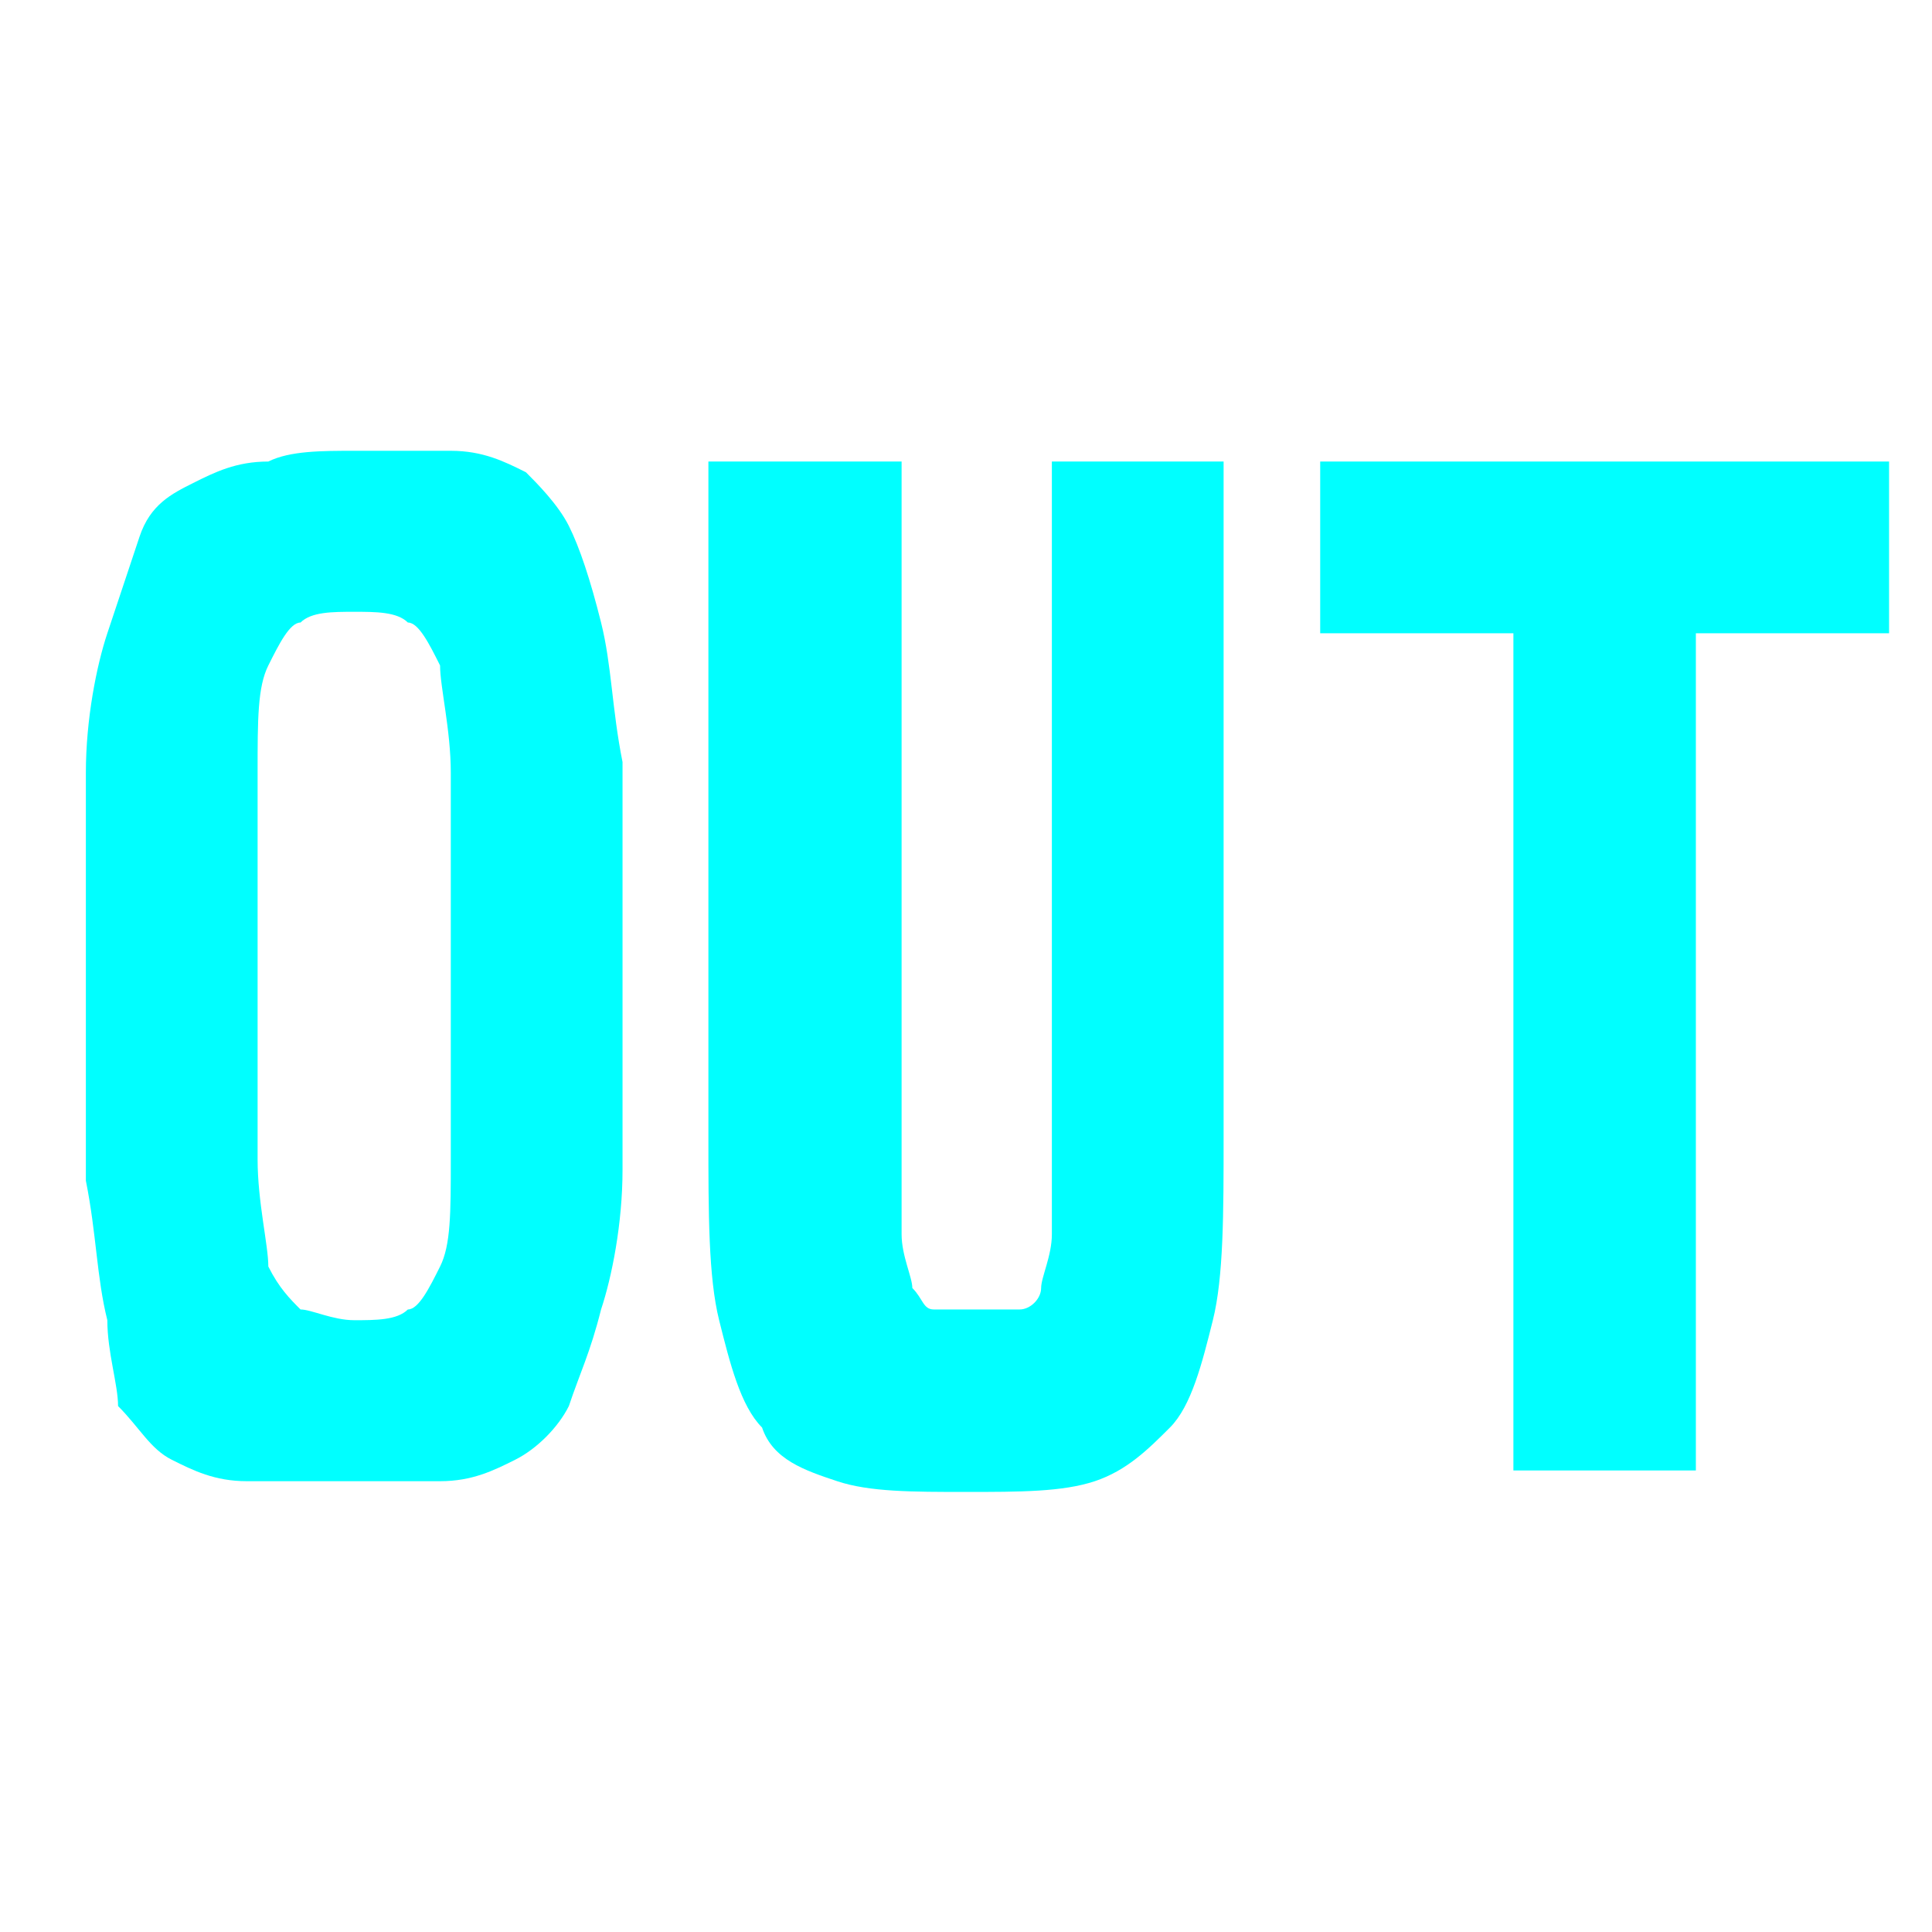
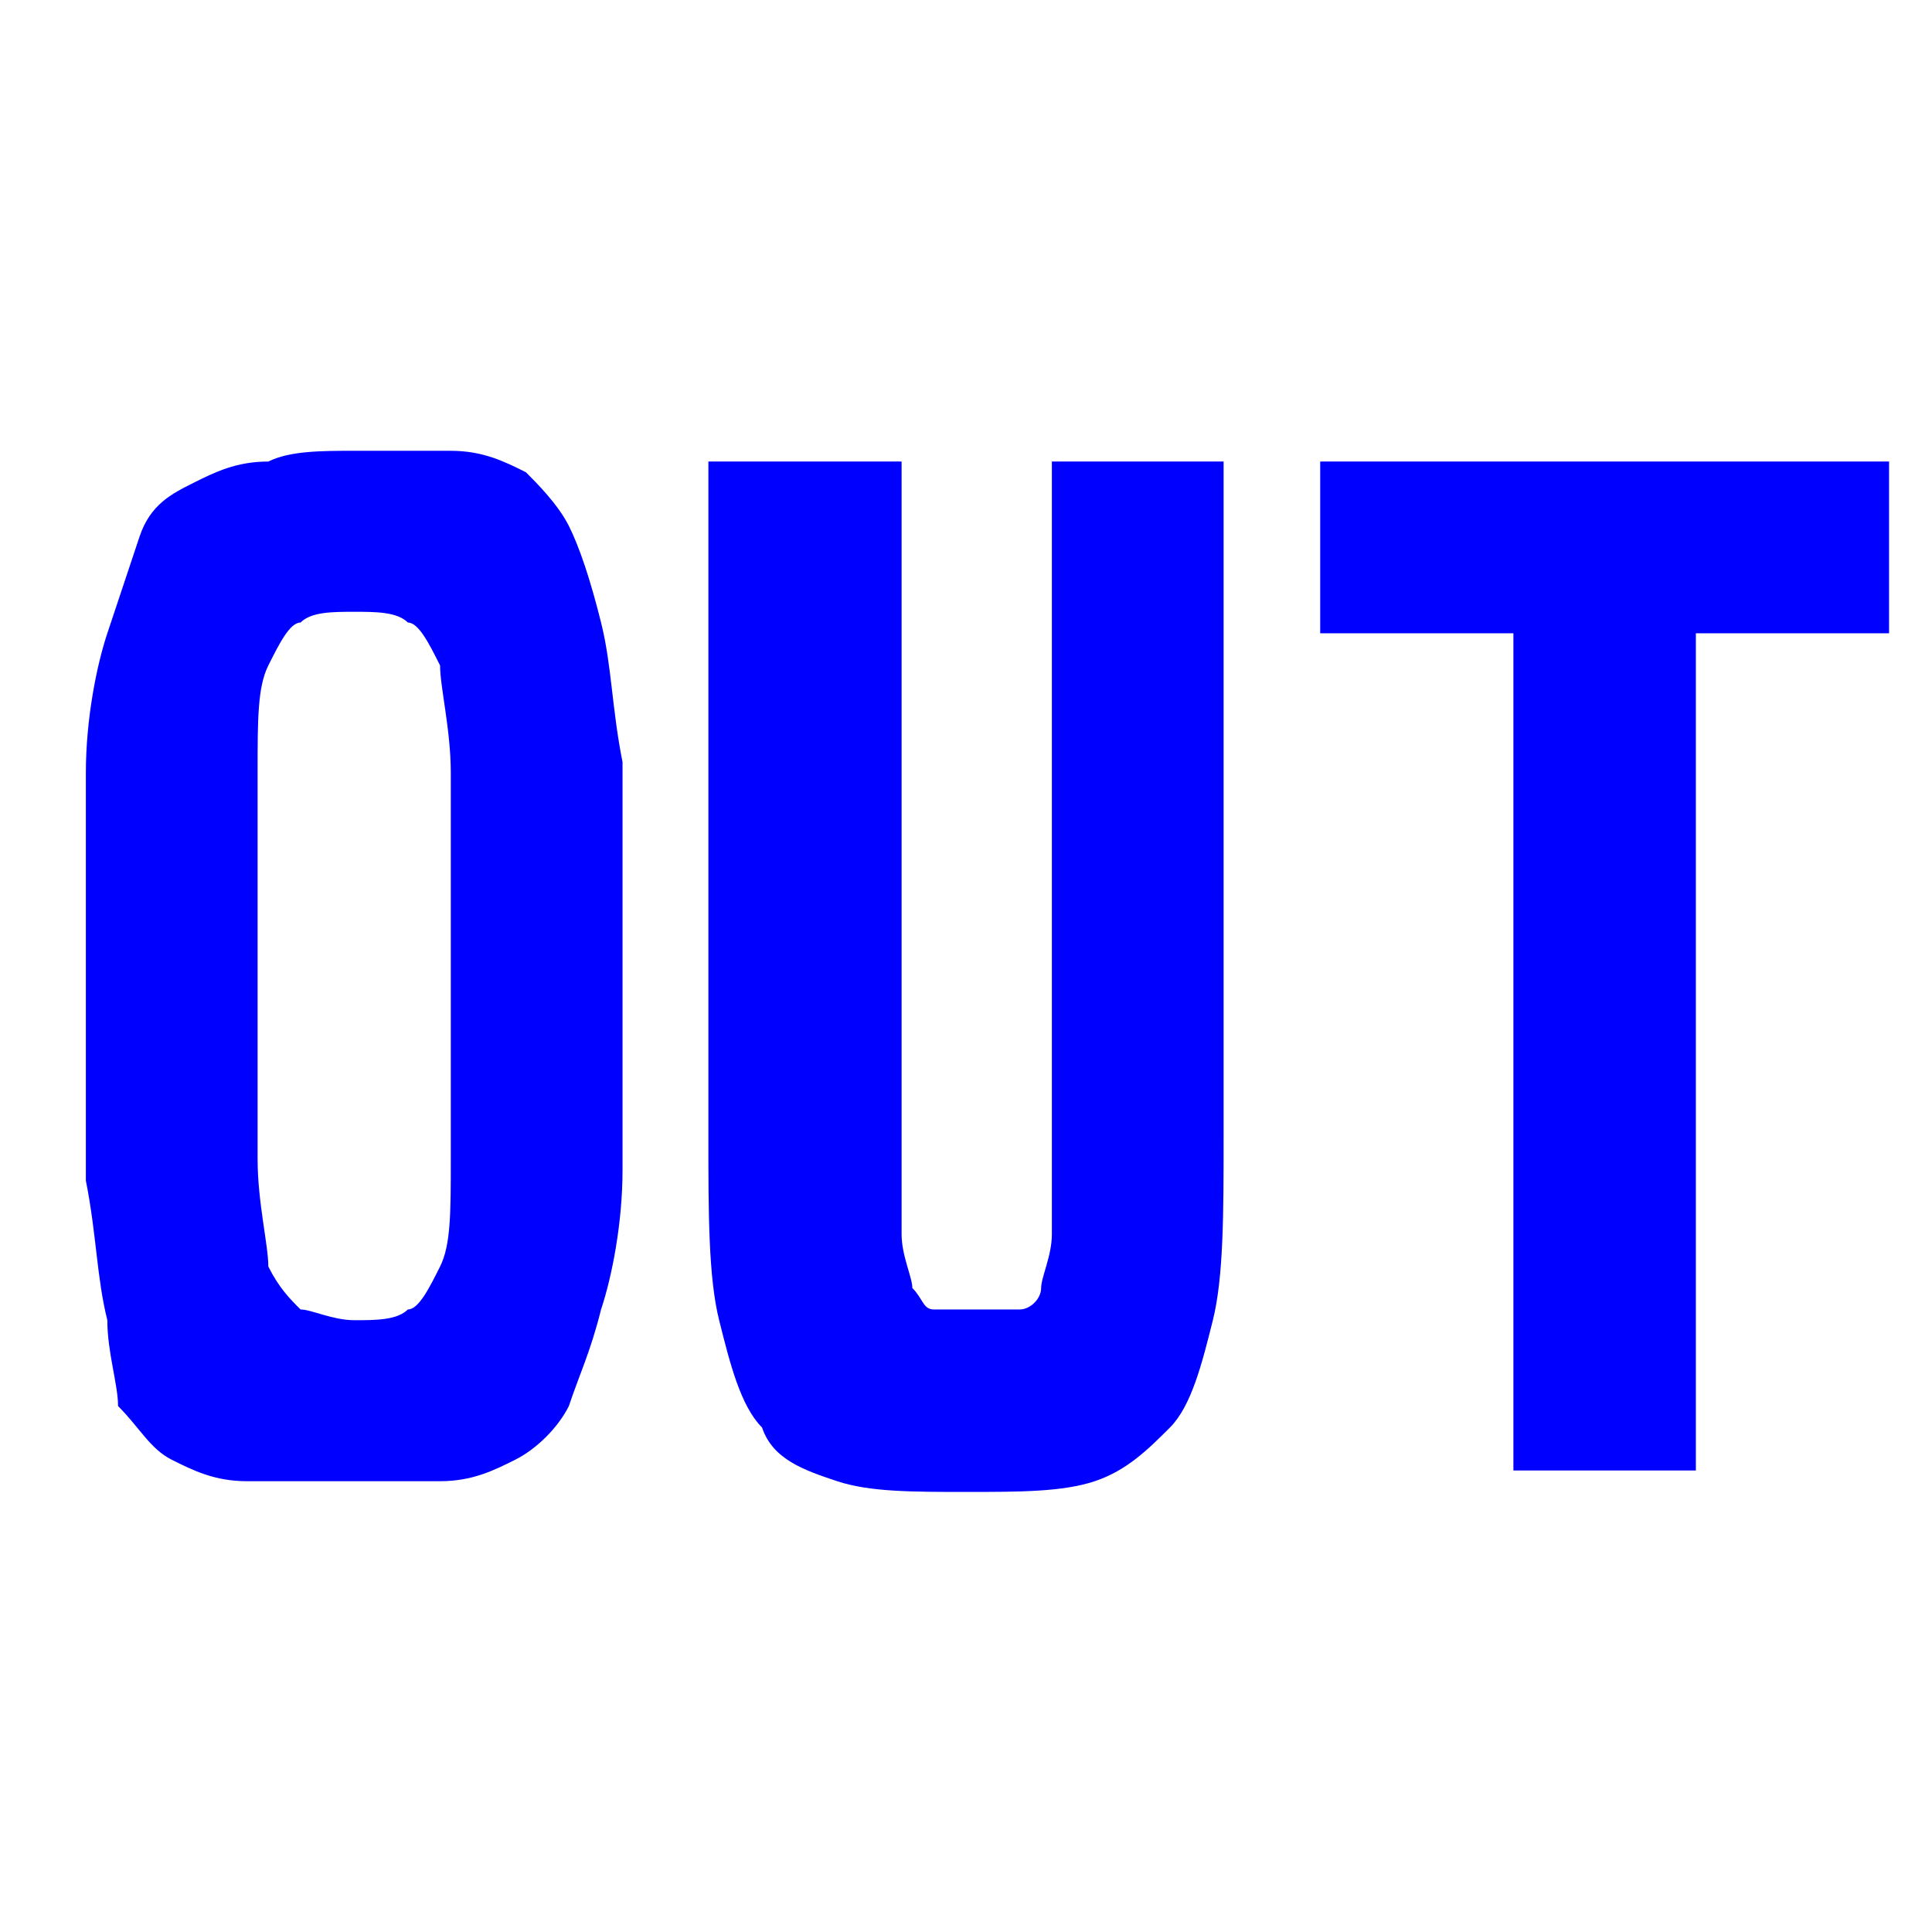
- <svg xmlns="http://www.w3.org/2000/svg" version="1.1" id="Calque_1" x="0px" y="0px" viewBox="0 0 18 18" style="enable-background:new 0 0 18 18;" xml:space="preserve">
-   <style type="text/css">
- 	.st0{fill:#00FFFF;}
- </style>
-   <g>
-     <path class="st0" d="M3.3,4.2c0.3,0,0.6,0,0.9,0c0.3,0,0.5,0.1,0.7,0.2C5,4.5,5.2,4.7,5.3,4.9c0.1,0.2,0.2,0.5,0.3,0.9   c0.1,0.4,0.1,0.8,0.2,1.3c0,0.5,0,1.2,0,1.9c0,0.8,0,1.4,0,1.9c0,0.5-0.1,1-0.2,1.3c-0.1,0.4-0.2,0.6-0.3,0.9   c-0.1,0.2-0.3,0.4-0.5,0.5c-0.2,0.1-0.4,0.2-0.7,0.2c-0.3,0-0.6,0-0.9,0c-0.3,0-0.6,0-0.9,0c-0.3,0-0.5-0.1-0.7-0.2   c-0.2-0.1-0.3-0.3-0.5-0.5C1.1,12.9,1,12.6,1,12.3c-0.1-0.4-0.1-0.8-0.2-1.3c0-0.5,0-1.2,0-1.9c0-0.8,0-1.4,0-1.9   c0-0.5,0.1-1,0.2-1.3s0.2-0.6,0.3-0.9s0.3-0.4,0.5-0.5s0.4-0.2,0.7-0.2C2.7,4.2,3,4.2,3.3,4.2z M3.3,5.7c-0.2,0-0.4,0-0.5,0.1   C2.7,5.8,2.6,6,2.5,6.2c-0.1,0.2-0.1,0.5-0.1,1s0,1.1,0,1.8s0,1.4,0,1.8c0,0.4,0.1,0.8,0.1,1c0.1,0.2,0.2,0.3,0.3,0.4   c0.1,0,0.3,0.1,0.5,0.1c0.2,0,0.4,0,0.5-0.1c0.1,0,0.2-0.2,0.3-0.4s0.1-0.5,0.1-1c0-0.4,0-1.1,0-1.8s0-1.4,0-1.8   c0-0.4-0.1-0.8-0.1-1C4,6,3.9,5.8,3.8,5.8C3.7,5.7,3.5,5.7,3.3,5.7z" />
-     <path class="st0" d="M8.4,4.3v6.4c0,0.3,0,0.6,0,0.8c0,0.2,0.1,0.4,0.1,0.5c0.1,0.1,0.1,0.2,0.2,0.2c0.1,0,0.2,0,0.4,0   c0.2,0,0.3,0,0.4,0c0.1,0,0.2-0.1,0.2-0.2s0.1-0.3,0.1-0.5c0-0.2,0-0.5,0-0.8V4.3h1.6v6.3c0,0.7,0,1.3-0.1,1.7s-0.2,0.8-0.4,1   c-0.2,0.2-0.4,0.4-0.7,0.5c-0.3,0.1-0.7,0.1-1.2,0.1s-0.9,0-1.2-0.1c-0.3-0.1-0.6-0.2-0.7-0.5c-0.2-0.2-0.3-0.6-0.4-1   c-0.1-0.4-0.1-1-0.1-1.7V4.3H8.4z" />
-     <path class="st0" d="M17.6,4.3v1.6h-1.8v7.8h-1.7V5.9h-1.8V4.3H17.6z" />
-   </g>
+ <svg xmlns="http://www.w3.org/2000/svg" version="1.1" x="0px" y="0px" viewBox="0 0 18 18">
+   <path fill="blue" d="M3.3 4.2h.9c.3 0 .5.1.7.2.1.1.3.3.4.5.1.2.2.5.3.9.1.4.1.8.2 1.3v3.8c0 .5-.1 1-.2 1.3-.1.4-.2.6-.3.9-.1.2-.3.4-.5.5-.2.1-.4.2-.7.2H2.3c-.3 0-.5-.1-.7-.2-.2-.1-.3-.3-.5-.5 0-.2-.1-.5-.1-.8-.1-.4-.1-.8-.2-1.3V9.1 7.2c0-.5.1-1 .2-1.3l.3-.9c.1-.3.3-.4.5-.5s.4-.2.7-.2c.2-.1.5-.1.8-.1zm0 1.5c-.2 0-.4 0-.5.1-.1 0-.2.2-.3.4-.1.2-.1.5-.1 1v3.6c0 .4.1.8.1 1 .1.2.2.3.3.4.1 0 .3.1.5.1s.4 0 .5-.1c.1 0 .2-.2.3-.4s.1-.5.1-1V9 7.2c0-.4-.1-.8-.1-1-.1-.2-.2-.4-.3-.4-.1-.1-.3-.1-.5-.1zM8.4 4.3v7.2c0 .2.1.4.1.5.1.1.1.2.2.2h.8c.1 0 .2-.1.2-.2s.1-.3.1-.5V4.3h1.6v6.3c0 .7 0 1.3-.1 1.7s-.2.8-.4 1c-.2.2-.4.4-.7.5-.3.1-.7.1-1.2.1s-.9 0-1.2-.1c-.3-.1-.6-.2-.7-.5-.2-.2-.3-.6-.4-1-.1-.4-.1-1-.1-1.7V4.3h1.8zM17.6 4.3v1.6h-1.8v7.8h-1.7V5.9h-1.8V4.3h5.3z" class="st0" />
</svg>
